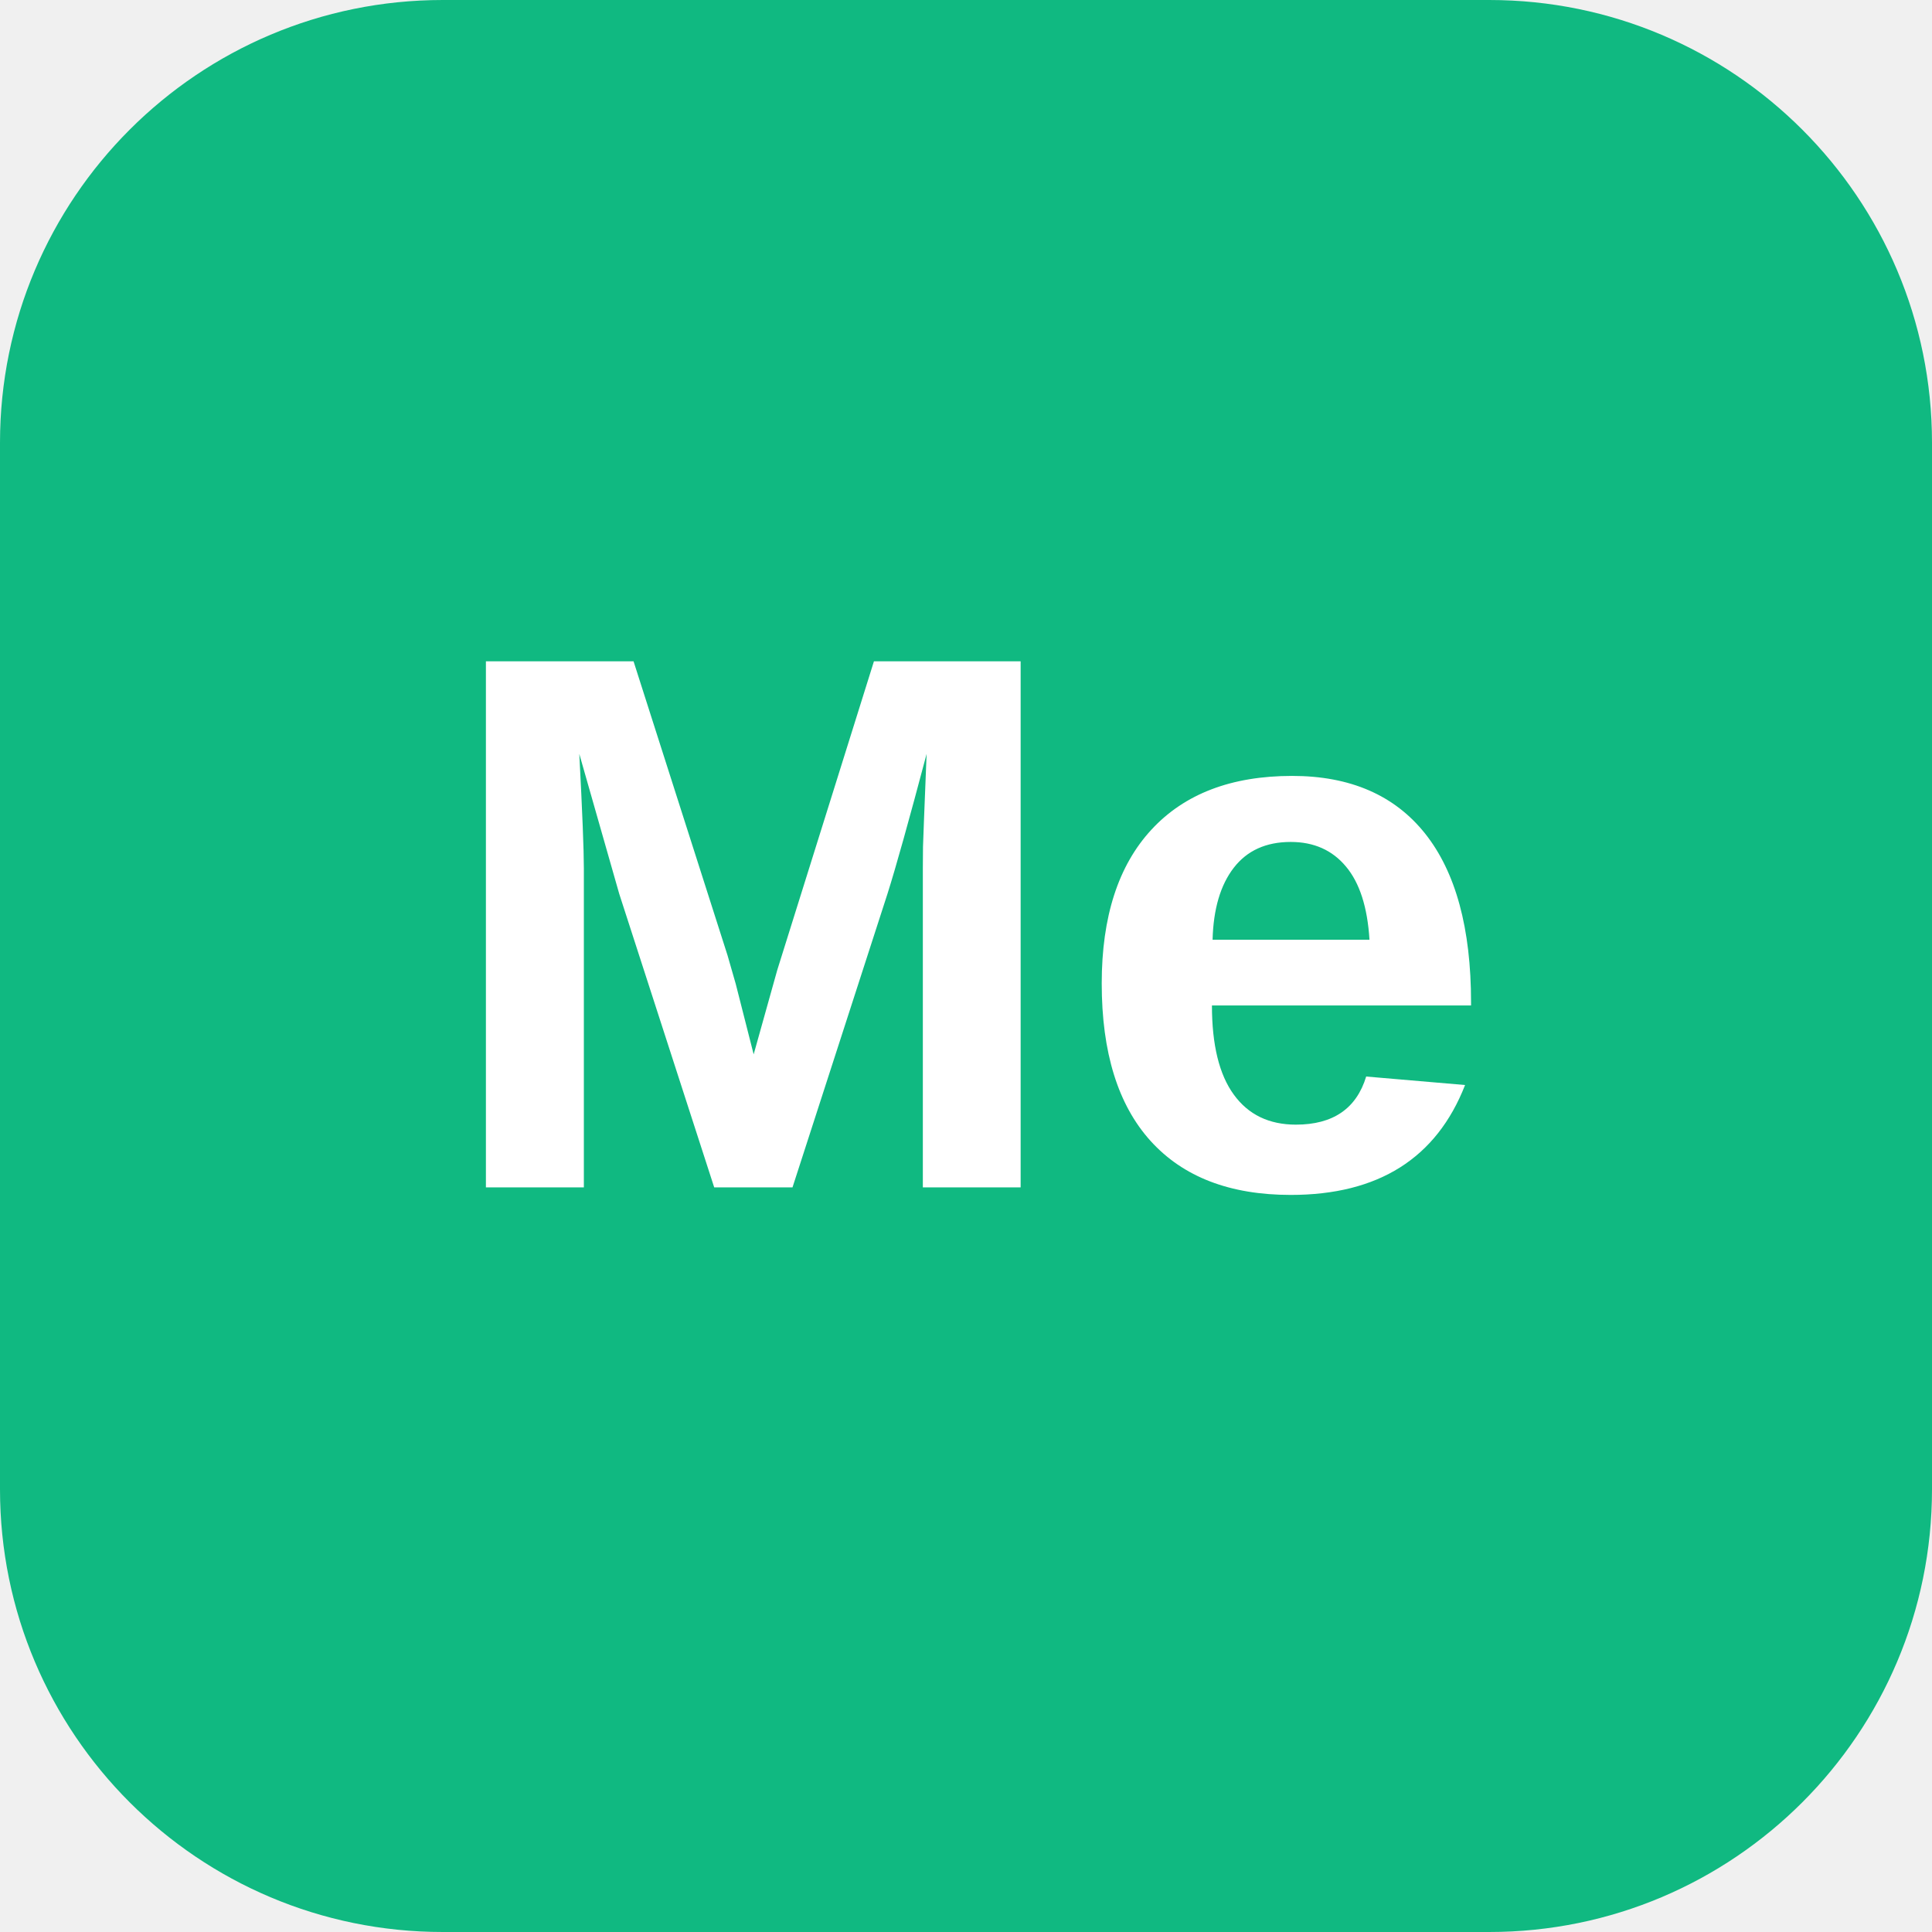
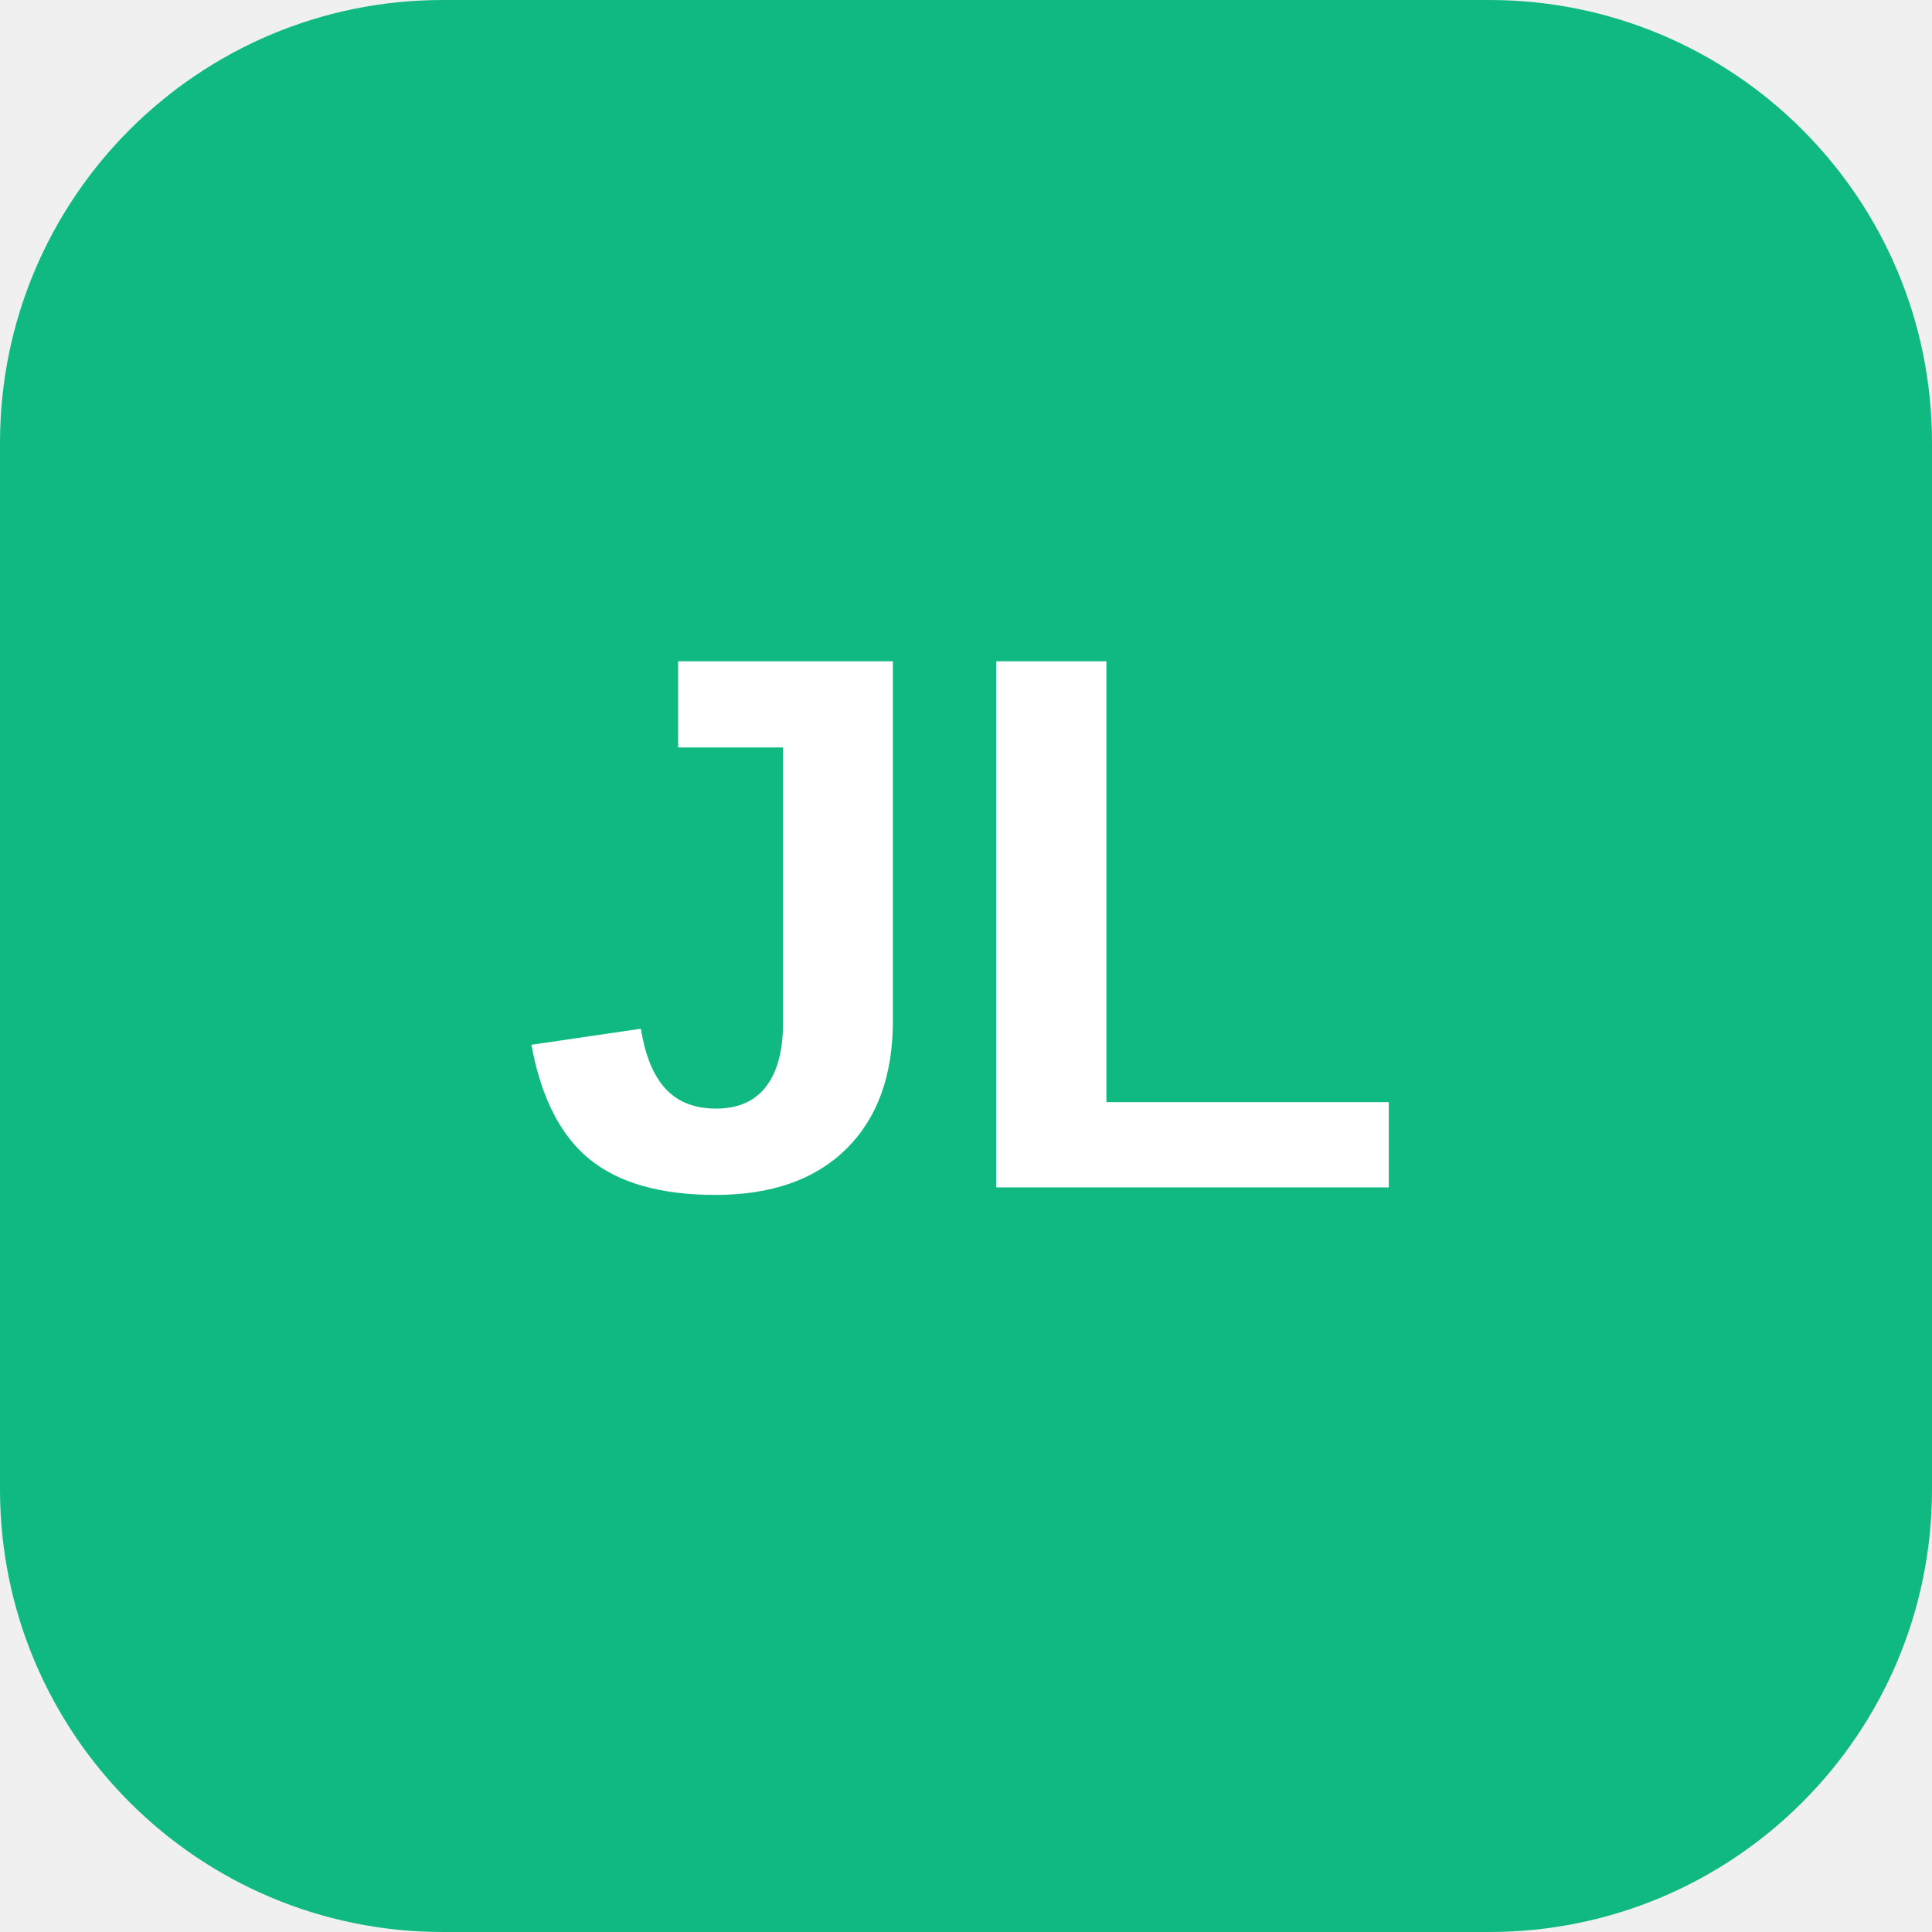
<svg xmlns="http://www.w3.org/2000/svg" viewBox="0 0 192 192">
  <rect width="192" height="192" rx="44" fill="#10B981" />
-   <text x="96" y="118" text-anchor="middle" font-family="Arial, sans-serif" font-weight="800" font-size="76" fill="#FFFFFF">Me</text>
+   <text x="96" y="118" text-anchor="middle" font-family="Arial, sans-serif" font-weight="800" font-size="76" fill="#FFFFFF">JL</text>
</svg>
